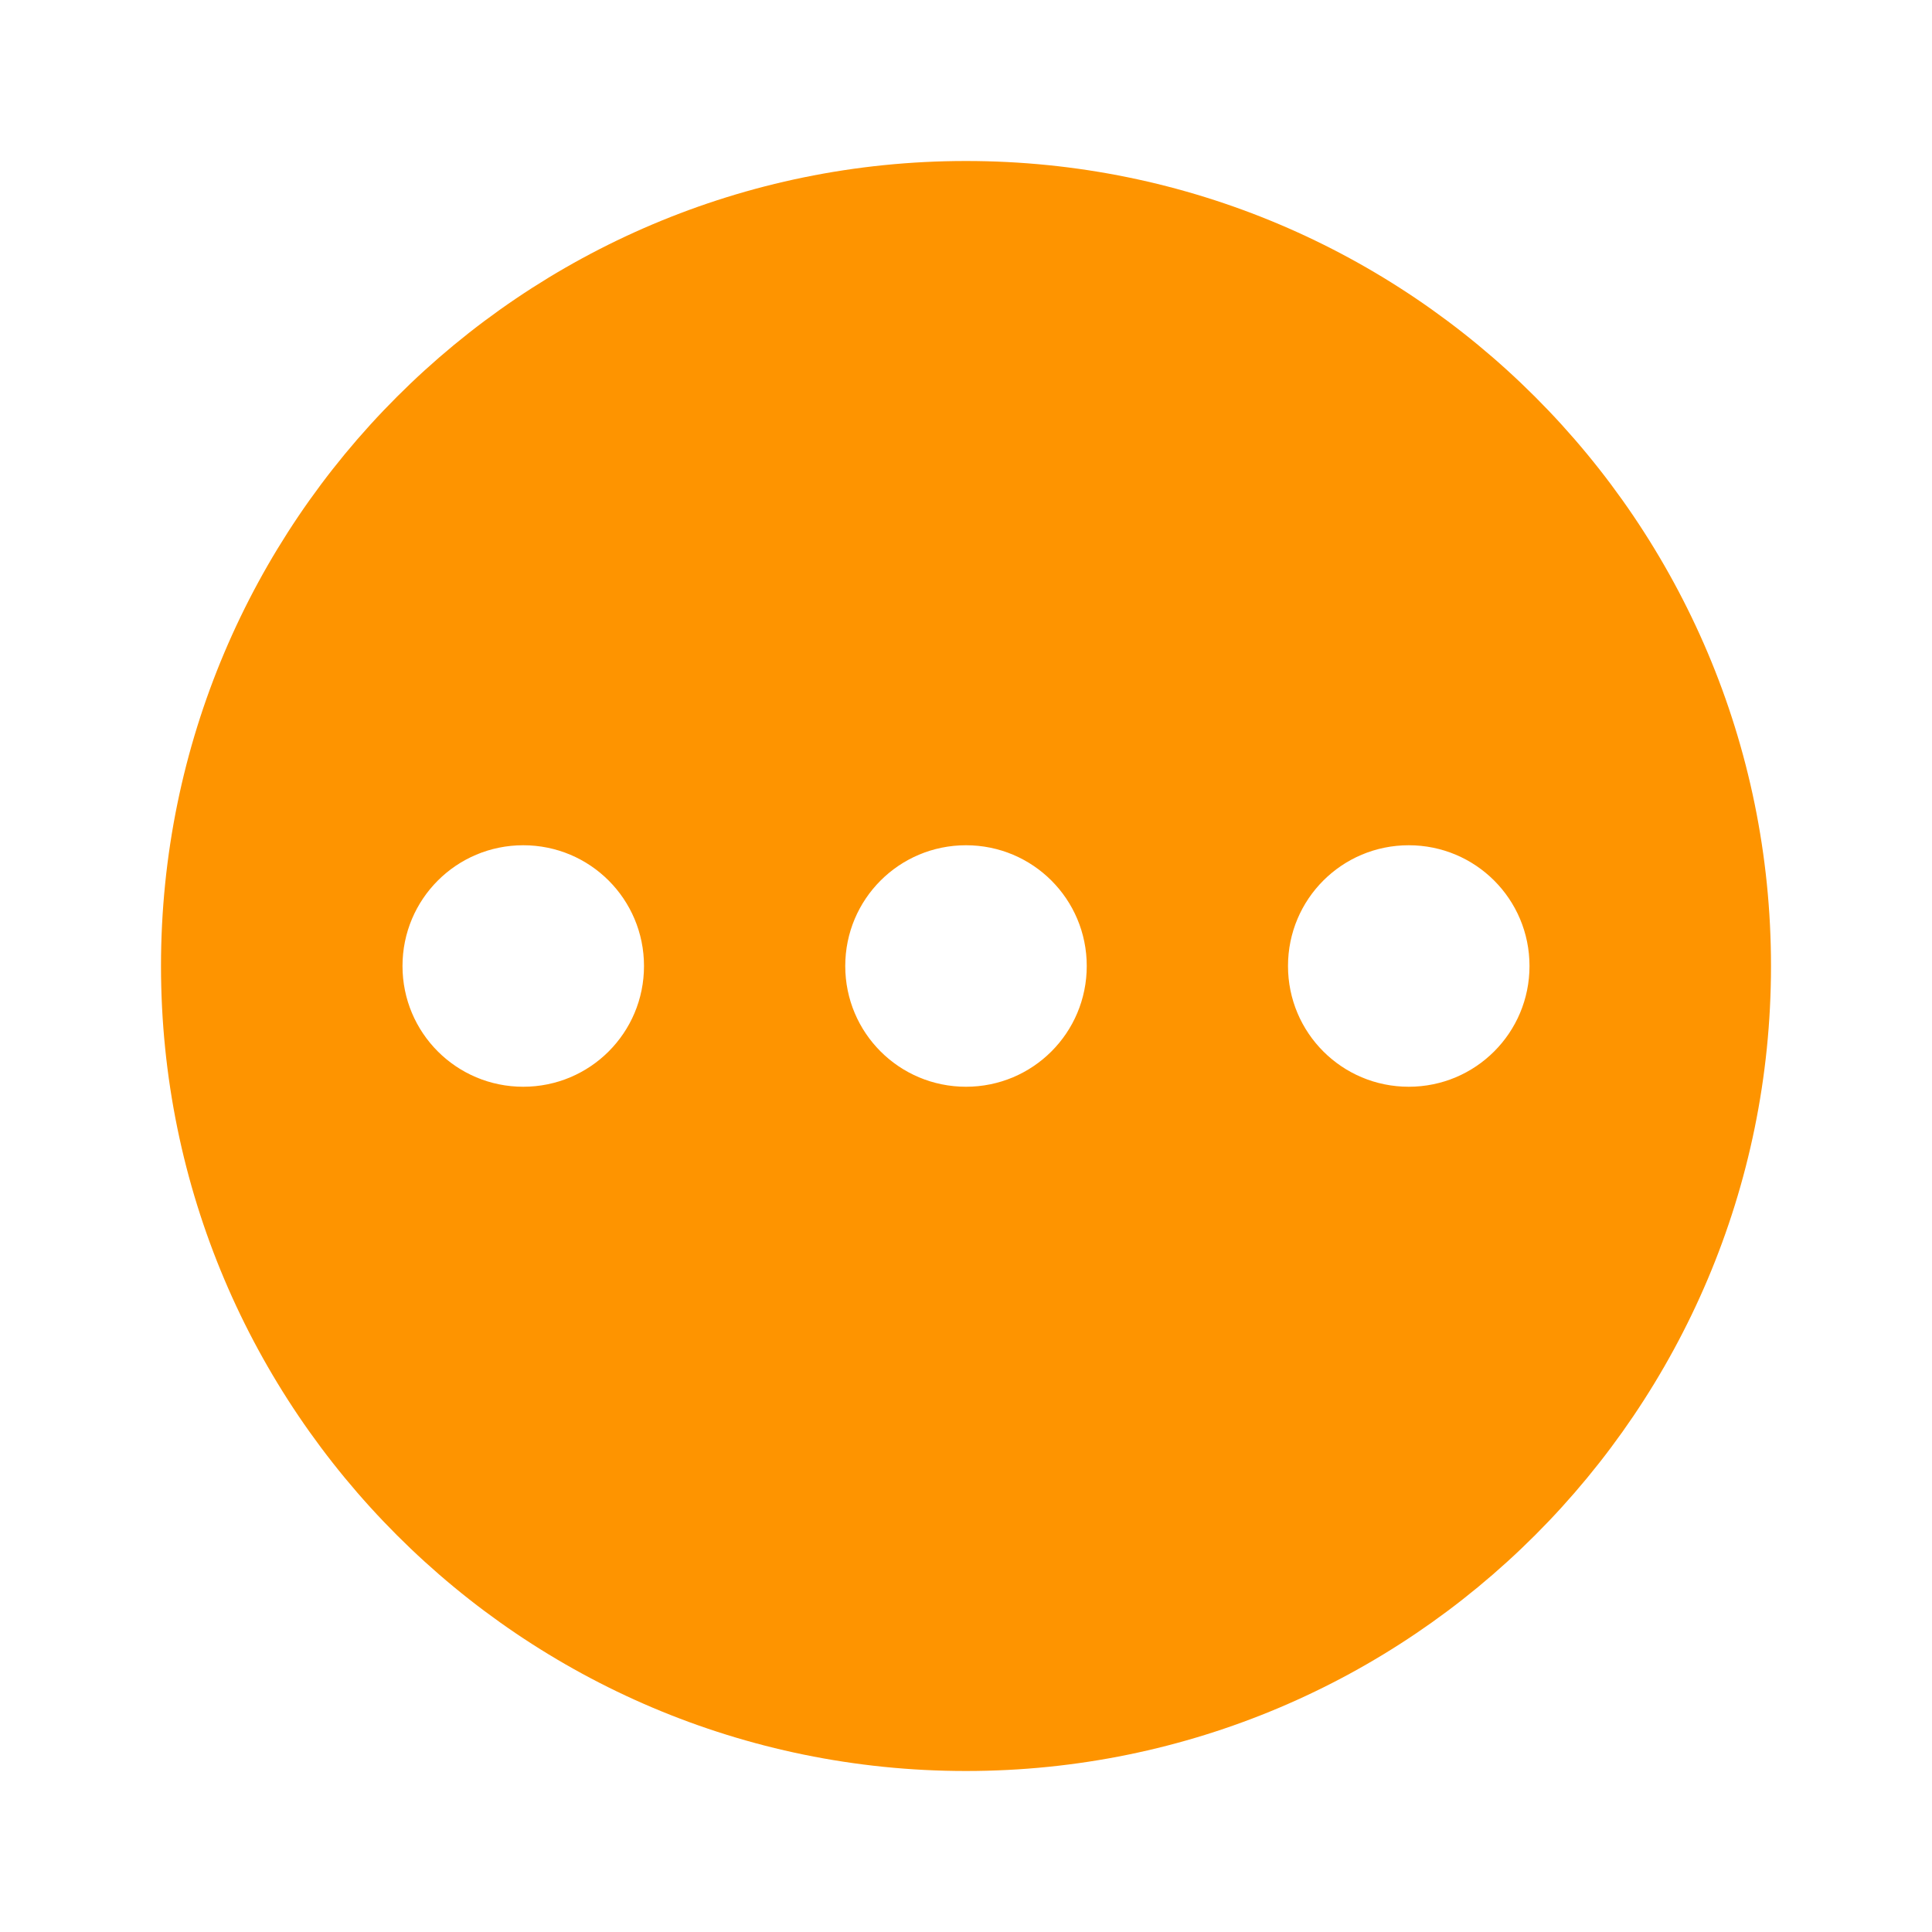
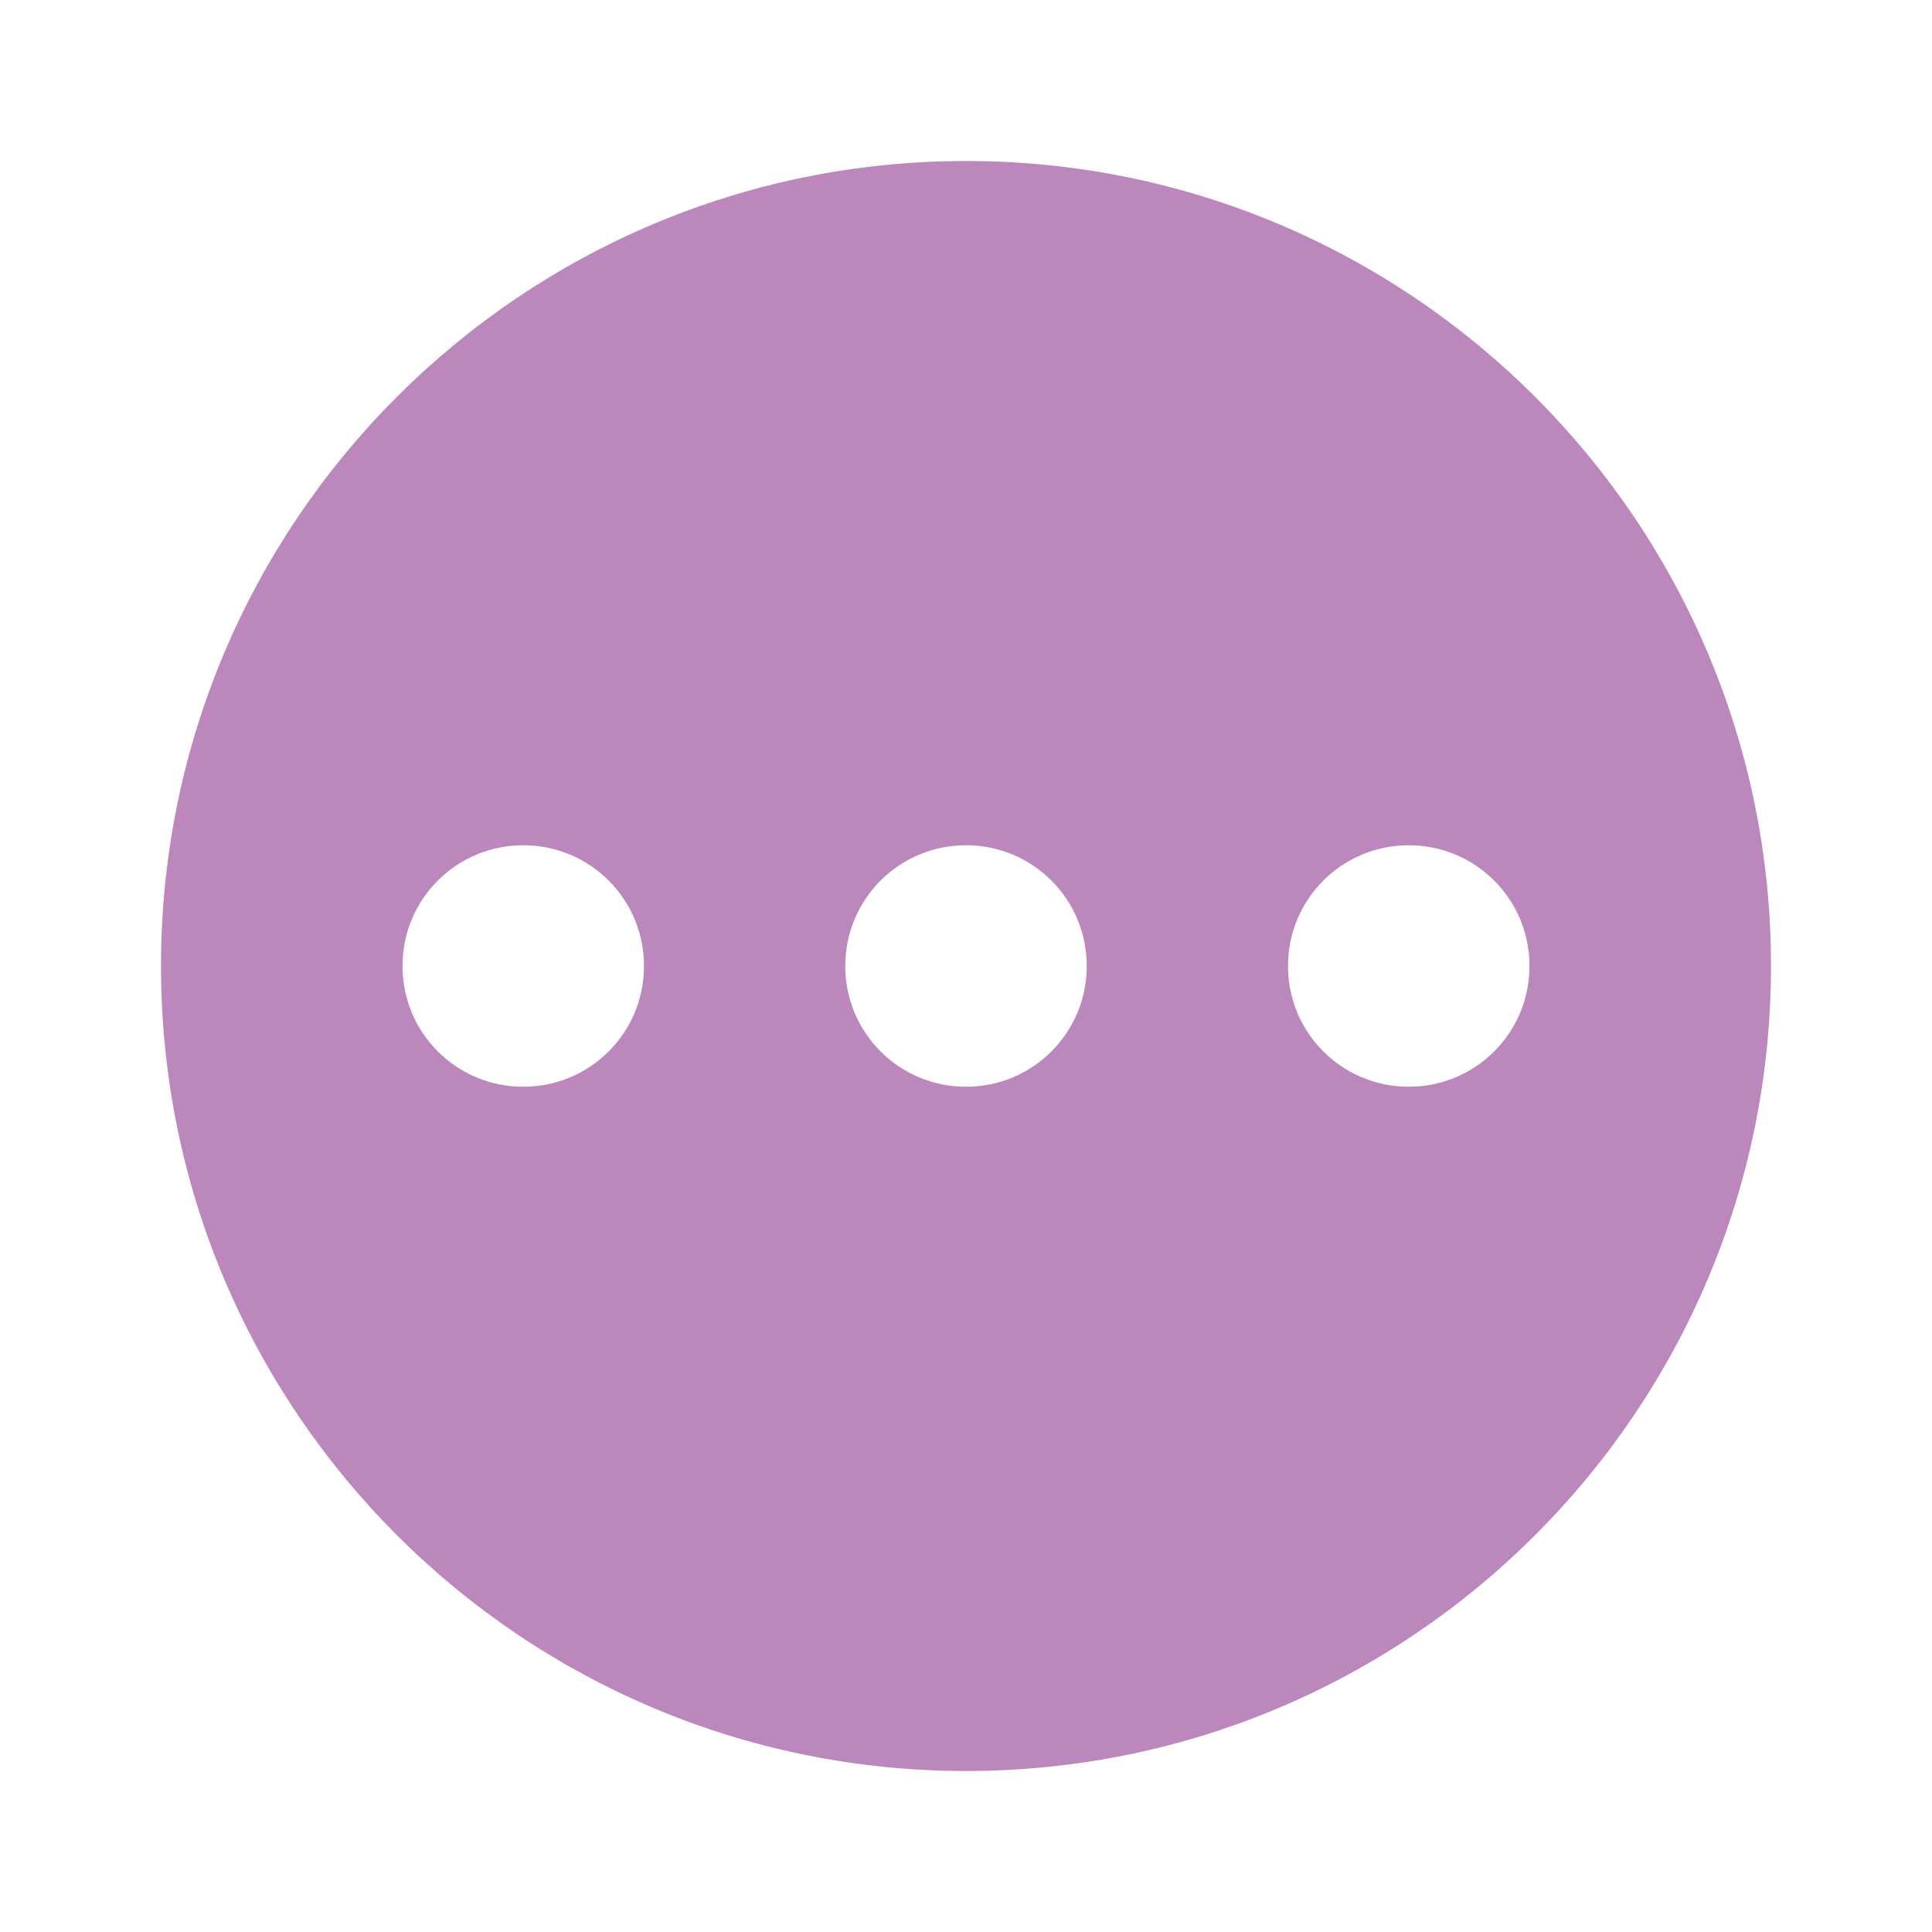
- <svg xmlns="http://www.w3.org/2000/svg" version="1.1" width="24" height="24" viewBox="0 0 24 24" fill="#fe9400">
+ <svg xmlns="http://www.w3.org/2000/svg" version="1.1" width="24" height="24" viewBox="0 0 24 24" fill="#bb87bd">
  <path d="M12,2C17.52,2 22,6.48 22,12C22,17.52 17.52,22 12,22C6.48,22 2,17.52 2,12C2,6.48 6.48,2 12,2M12,10.5C11.17,10.5 10.5,11.17 10.5,12C10.5,12.83 11.17,13.5 12,13.5C12.83,13.5 13.5,12.83 13.5,12C13.5,11.17 12.83,10.5 12,10.5M6.5,10.5C5.67,10.5 5,11.17 5,12C5,12.83 5.67,13.5 6.5,13.5C7.33,13.5 8,12.83 8,12C8,11.17 7.33,10.5 6.5,10.5M17.5,10.5C16.67,10.5 16,11.17 16,12C16,12.83 16.67,13.5 17.5,13.5C18.33,13.5 19,12.83 19,12C19,11.17 18.33,10.5 17.5,10.5Z" />
</svg>
